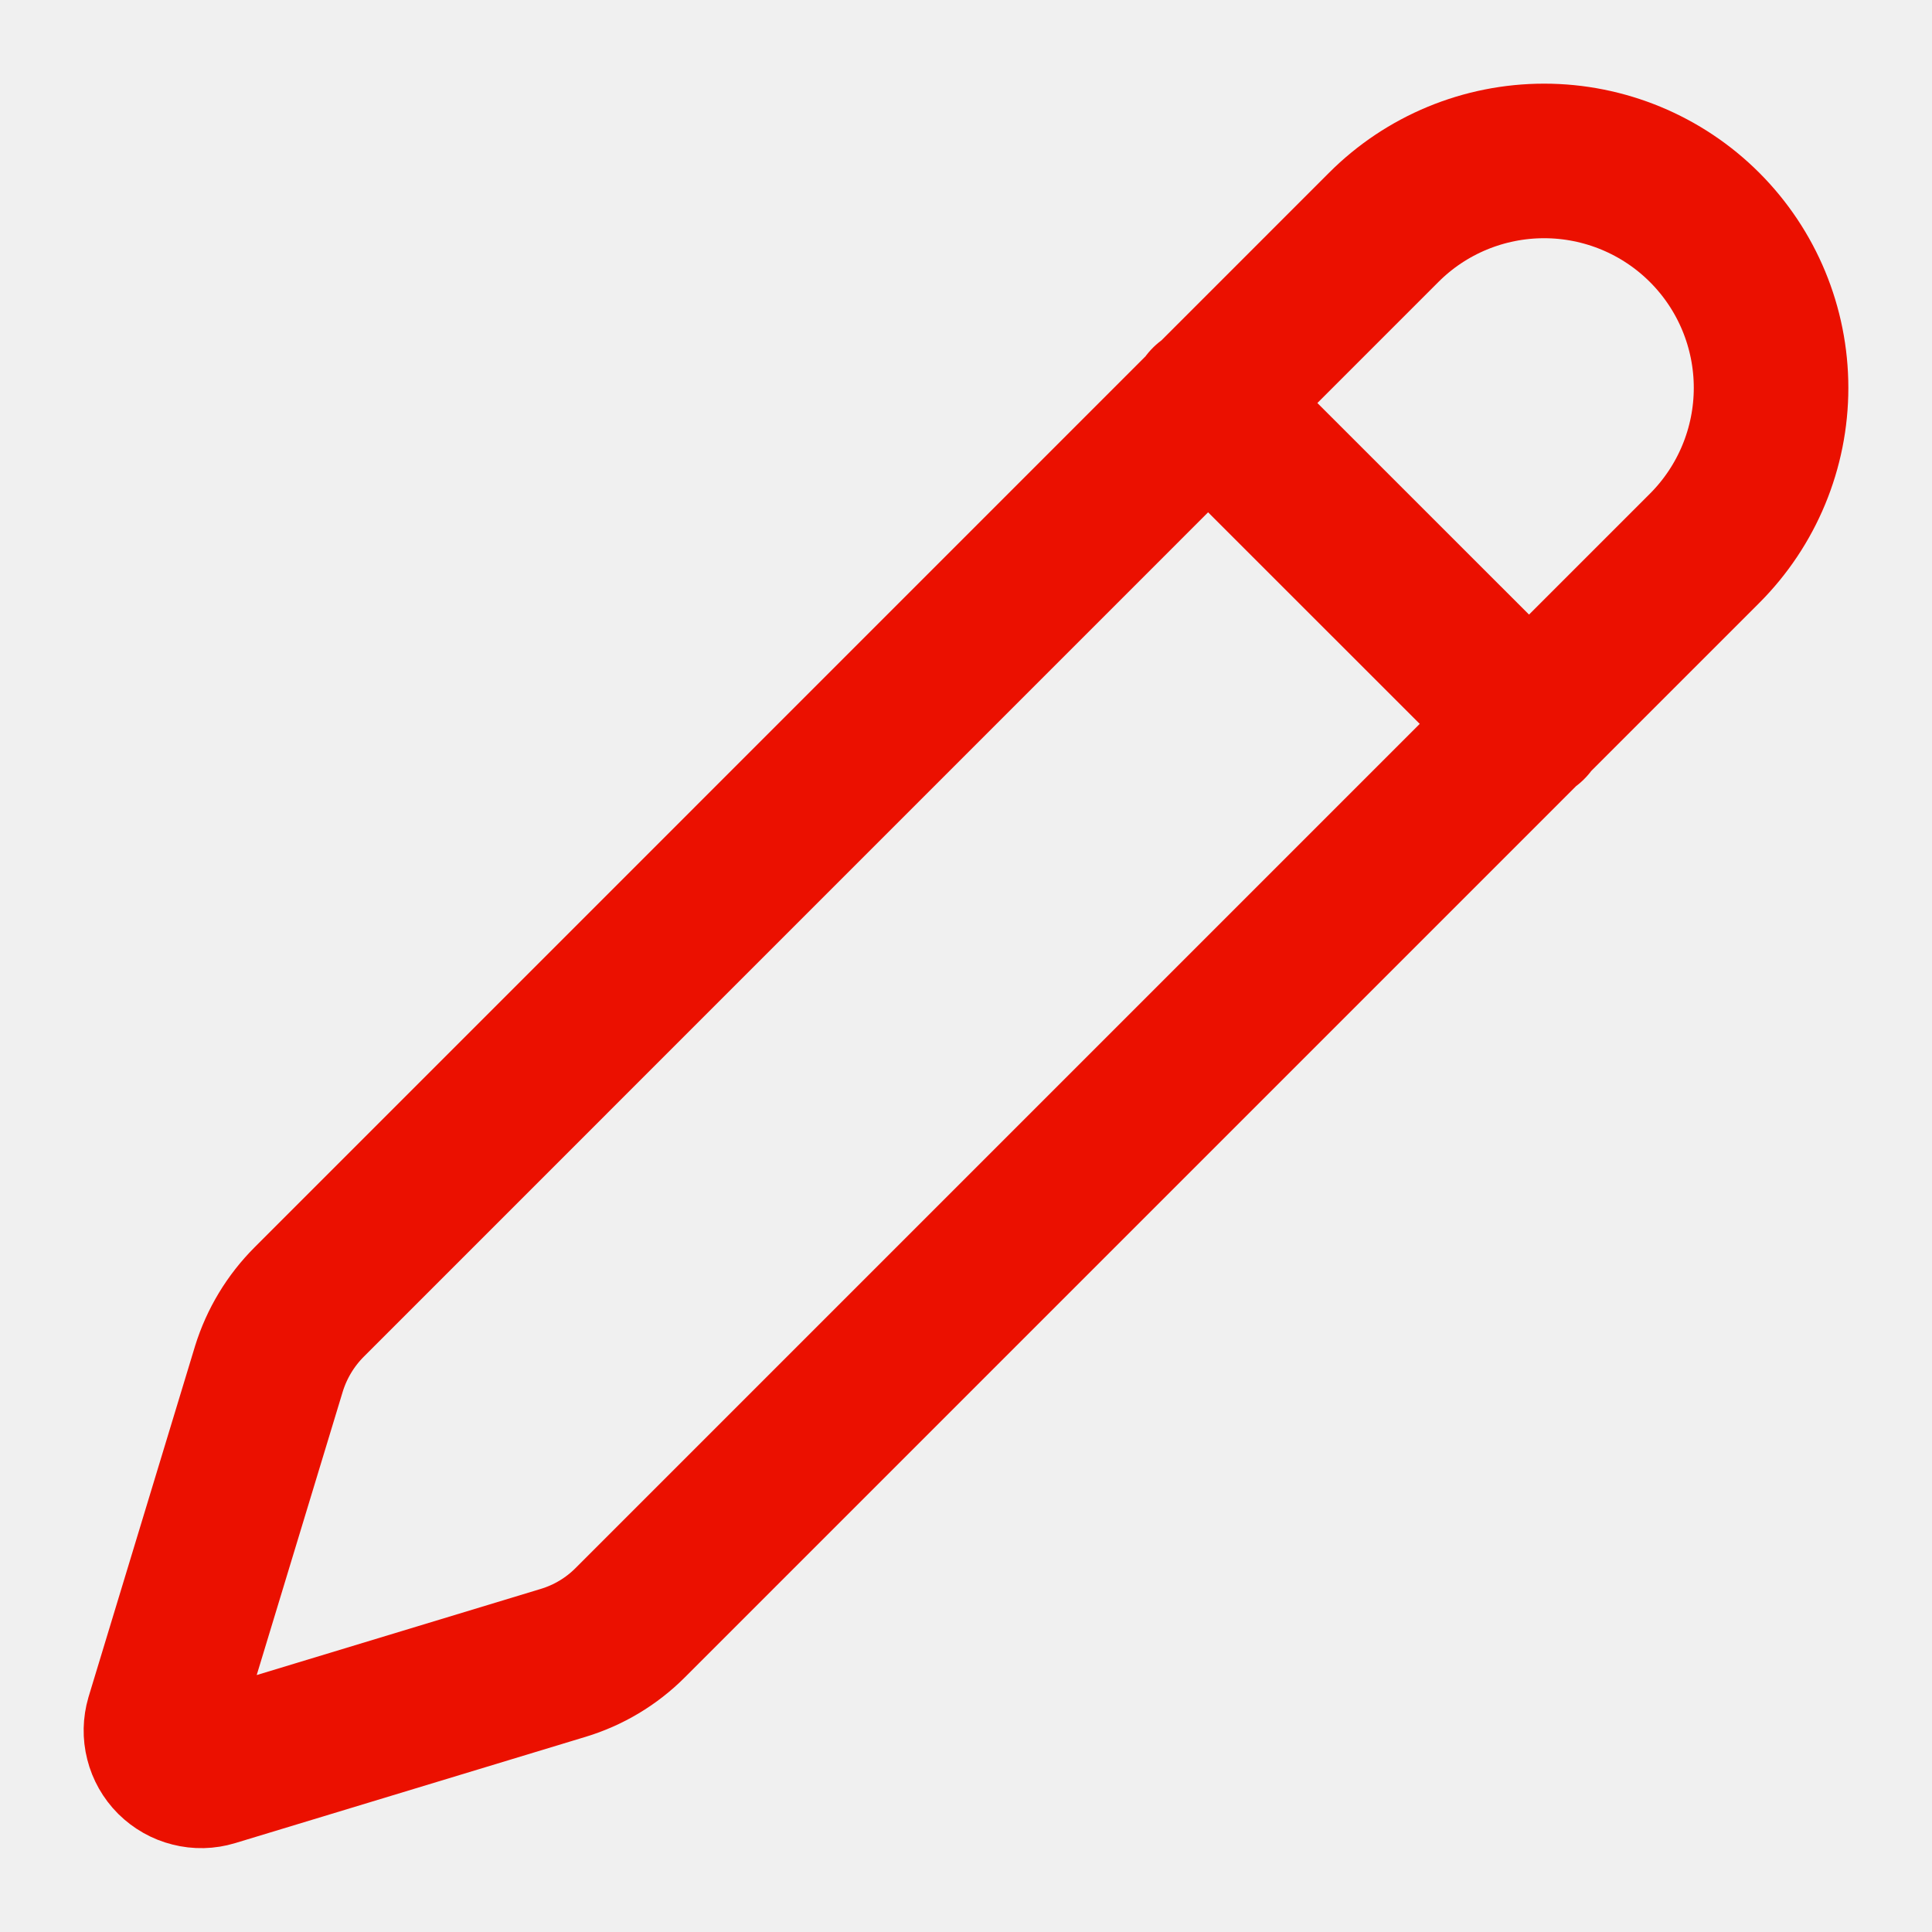
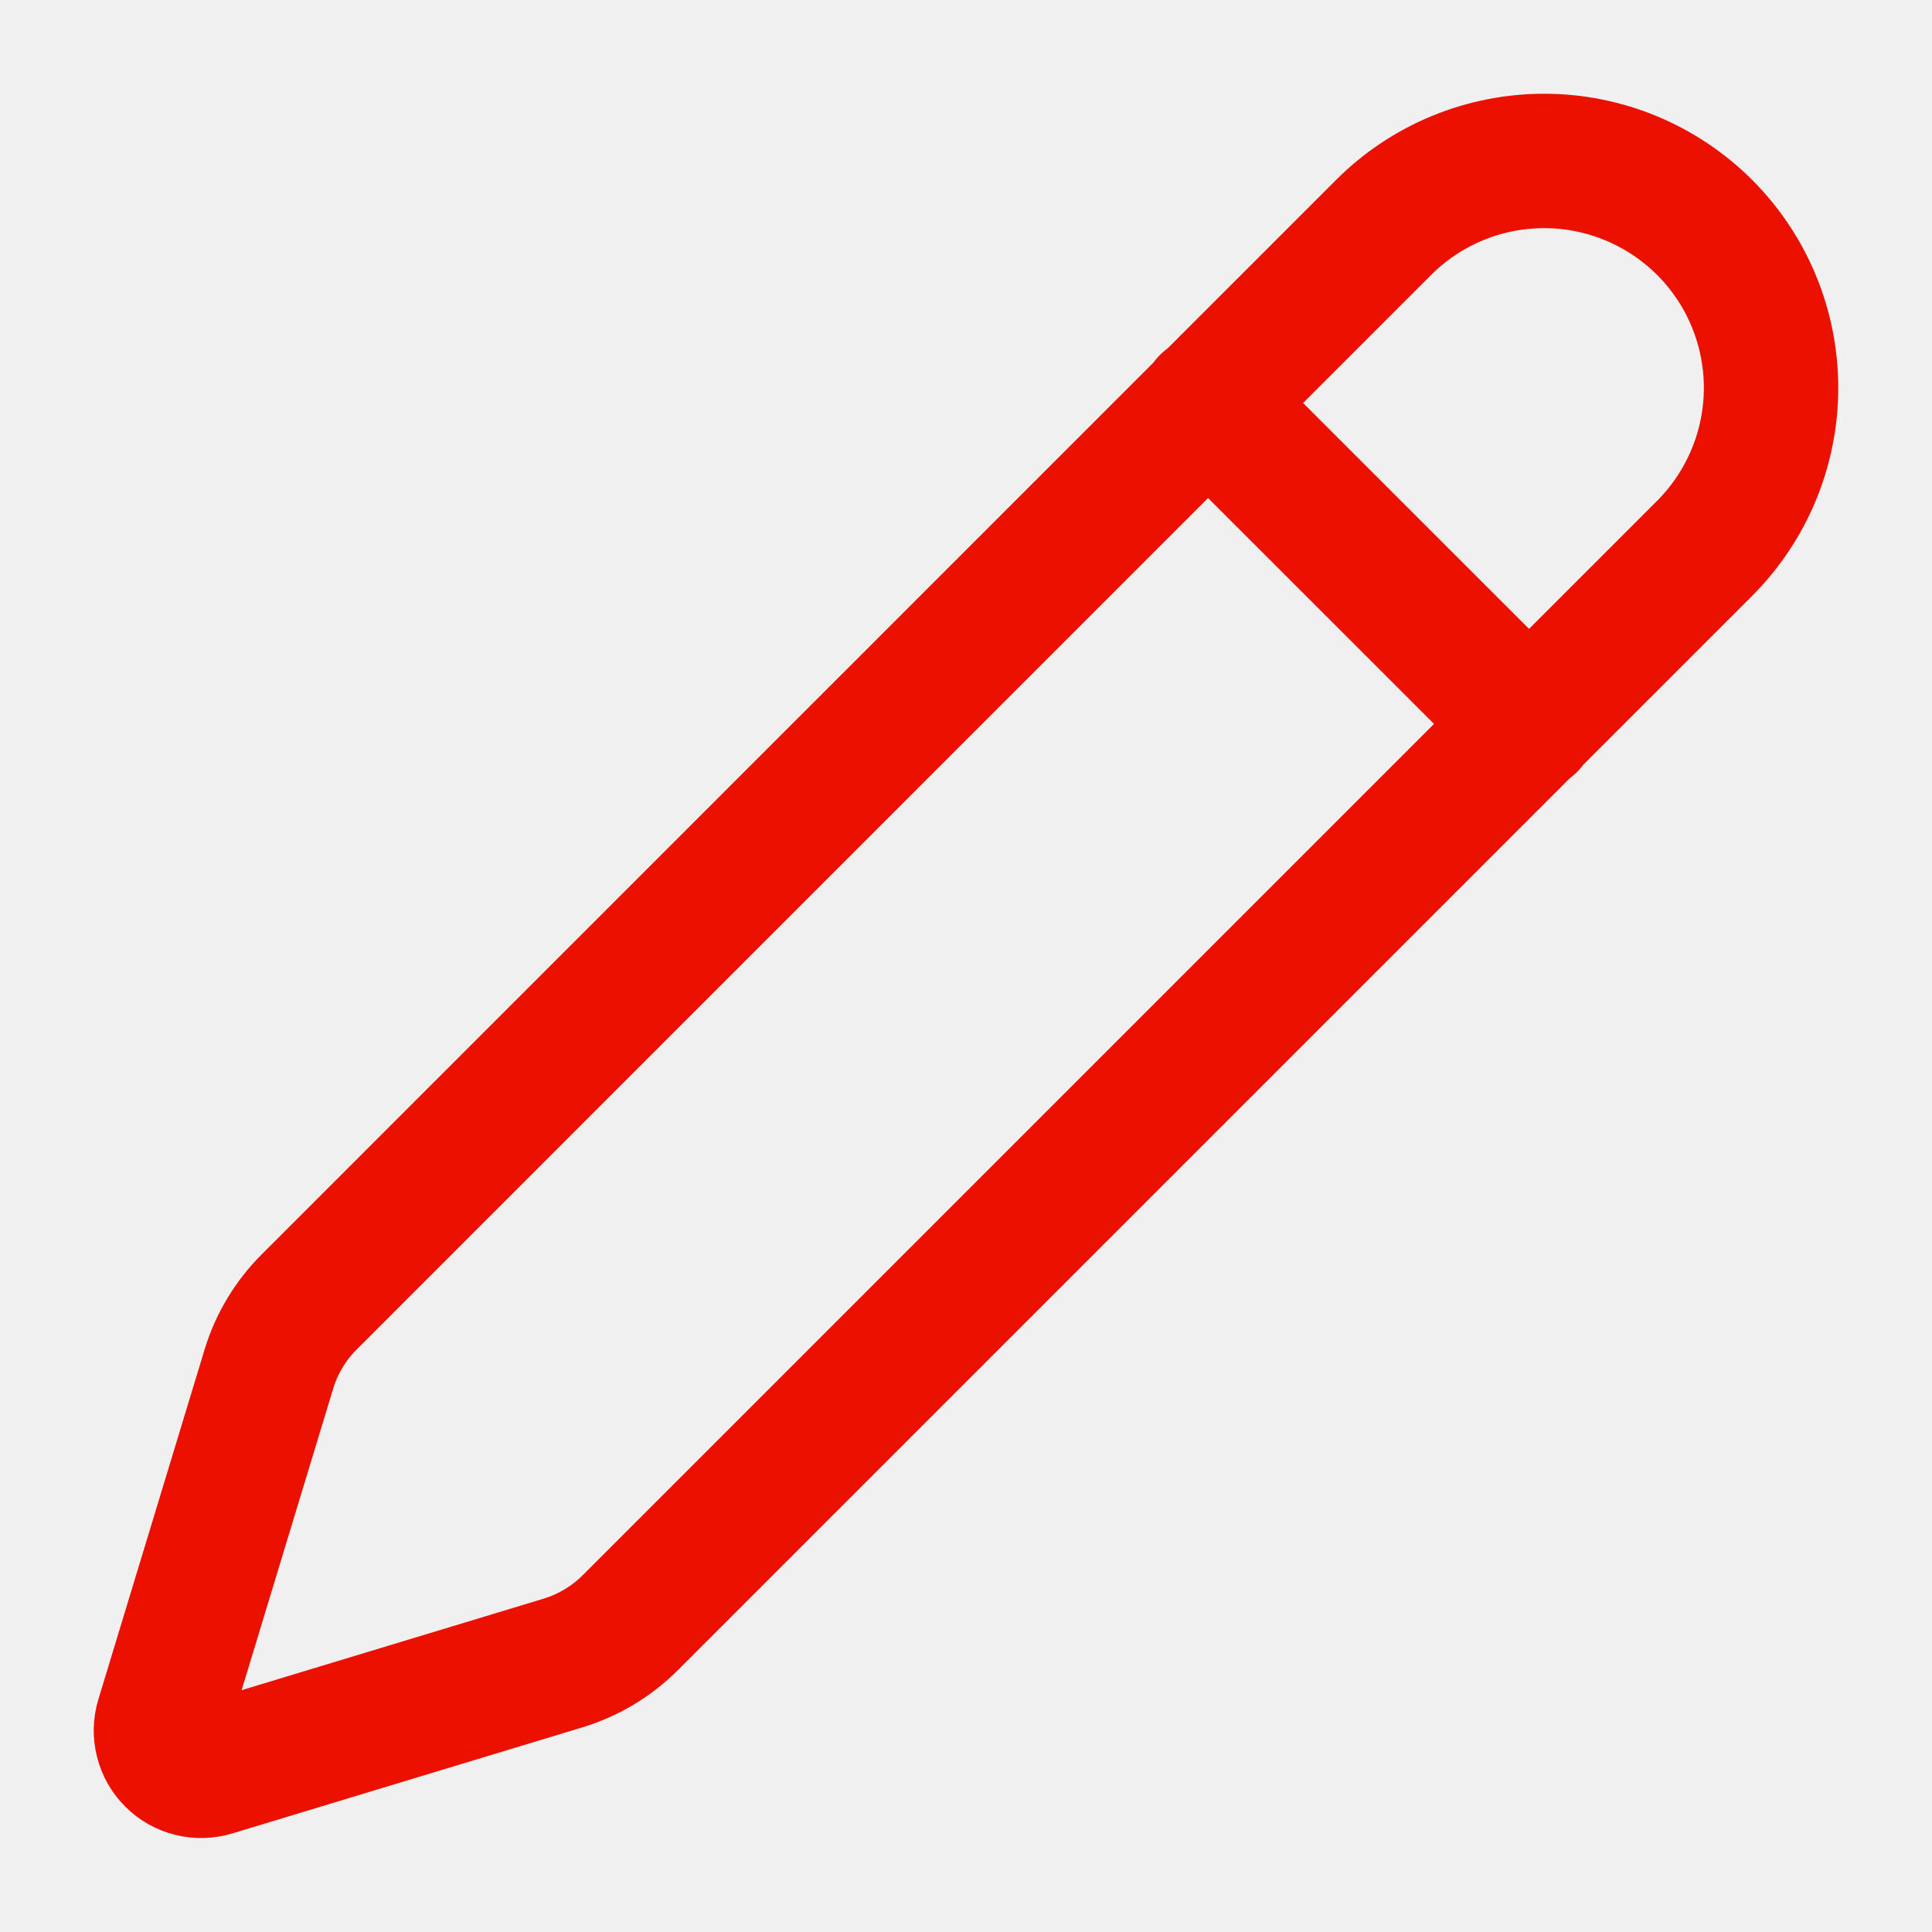
- <svg xmlns="http://www.w3.org/2000/svg" width="20" height="20" viewBox="0 0 20 20" fill="none">
-   <g clip-path="url(#clip0_3_14332)">
-     <path d="M12.5 4.166L15.834 7.499M17.646 5.676C18.086 5.236 18.334 4.638 18.334 4.015C18.334 3.392 18.087 2.795 17.646 2.354C17.206 1.914 16.608 1.666 15.985 1.666C15.362 1.666 14.764 1.913 14.324 2.354L3.201 13.478C3.008 13.671 2.865 13.908 2.784 14.169L1.683 17.796C1.662 17.868 1.66 17.945 1.679 18.018C1.697 18.09 1.735 18.157 1.788 18.21C1.842 18.263 1.908 18.301 1.981 18.319C2.054 18.338 2.131 18.336 2.203 18.314L5.83 17.214C6.091 17.135 6.329 16.993 6.522 16.8L17.646 5.676Z" stroke="#EB1000" stroke-width="1.6" stroke-linecap="round" />
-   </g>
-   <defs>
-     <clipPath id="clip0_3_14332">
-       <rect width="20" height="20" fill="white" />
-     </clipPath>
-   </defs>
+ <svg xmlns="http://www.w3.org/2000/svg" width="23" height="23" viewBox="0 0 23 23" fill="none">
+   <path d="M14.375 4.791L18.209 8.624M20.293 6.528C20.799 6.021 21.084 5.334 21.084 4.618C21.084 3.901 20.8 3.214 20.293 2.707C19.786 2.201 19.099 1.916 18.383 1.916C17.666 1.916 16.979 2.2 16.472 2.707L3.681 15.499C3.459 15.721 3.294 15.994 3.202 16.295L1.936 20.465C1.911 20.548 1.909 20.636 1.931 20.72C1.952 20.804 1.995 20.881 2.057 20.942C2.118 21.003 2.194 21.046 2.278 21.067C2.362 21.088 2.45 21.086 2.533 21.061L6.705 19.797C7.005 19.705 7.278 19.542 7.501 19.32L20.293 6.528Z" stroke="#EB1000" stroke-width="1.6" stroke-linecap="round" />
</svg>
